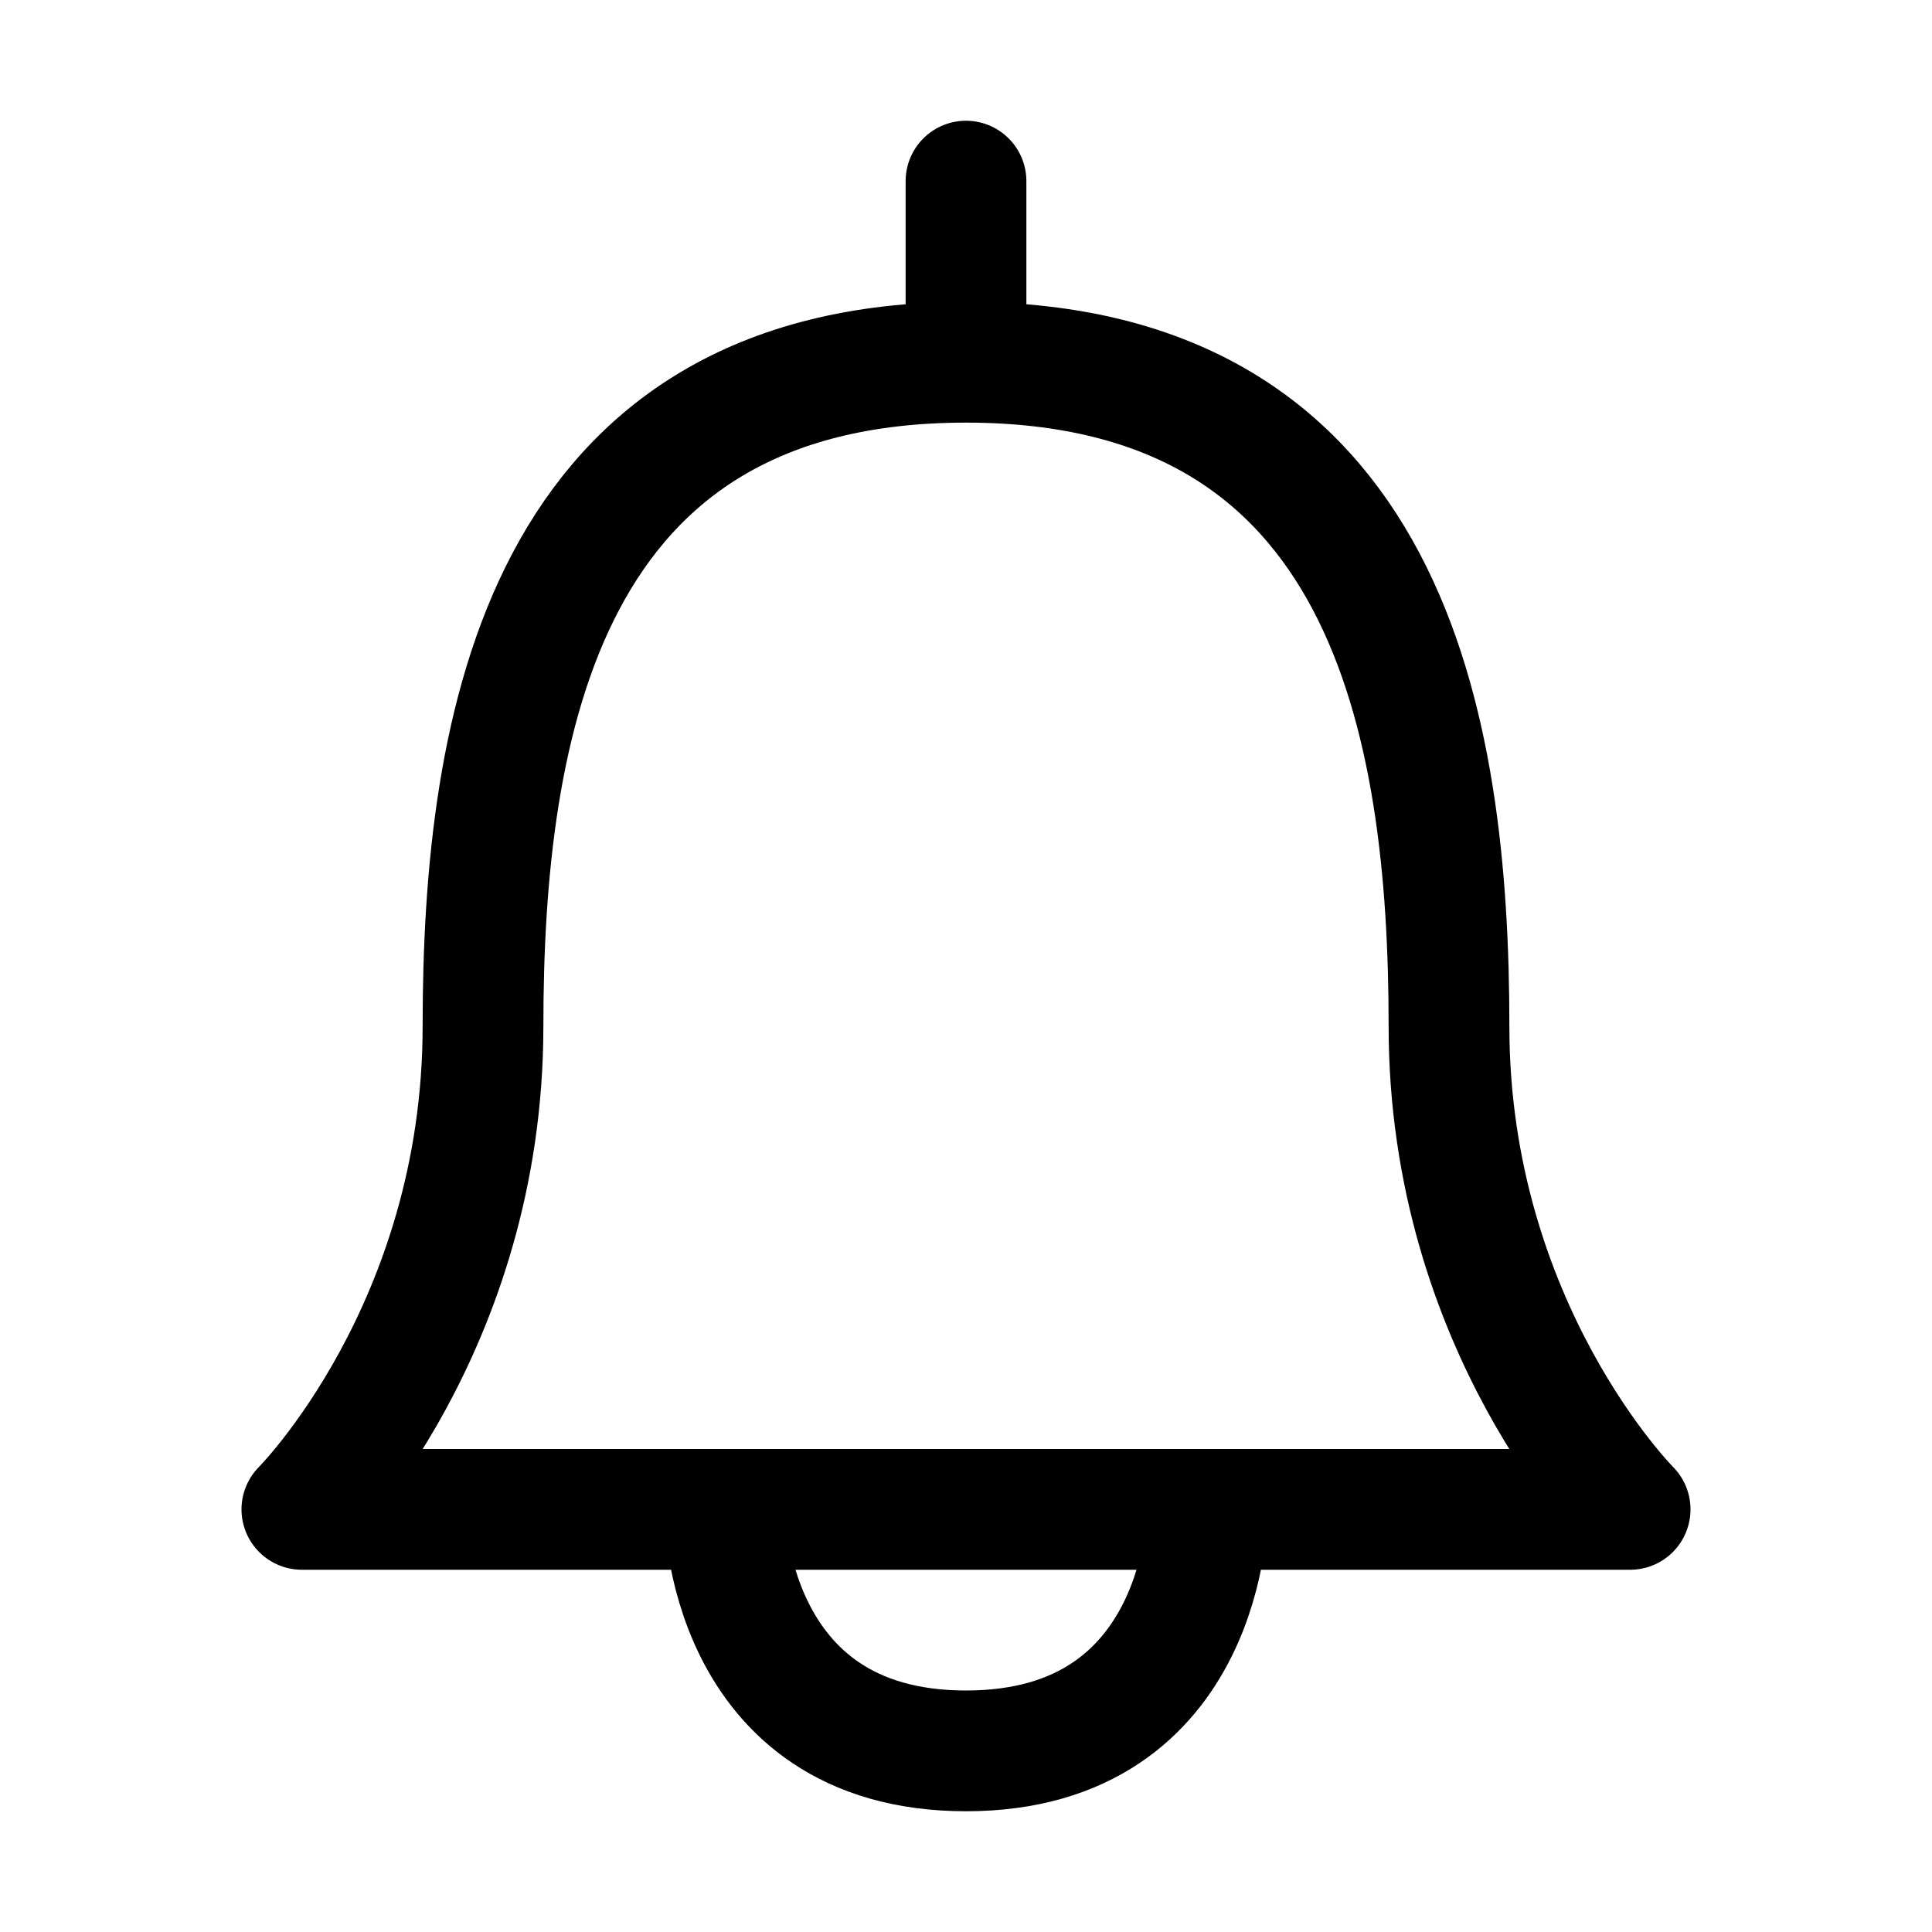
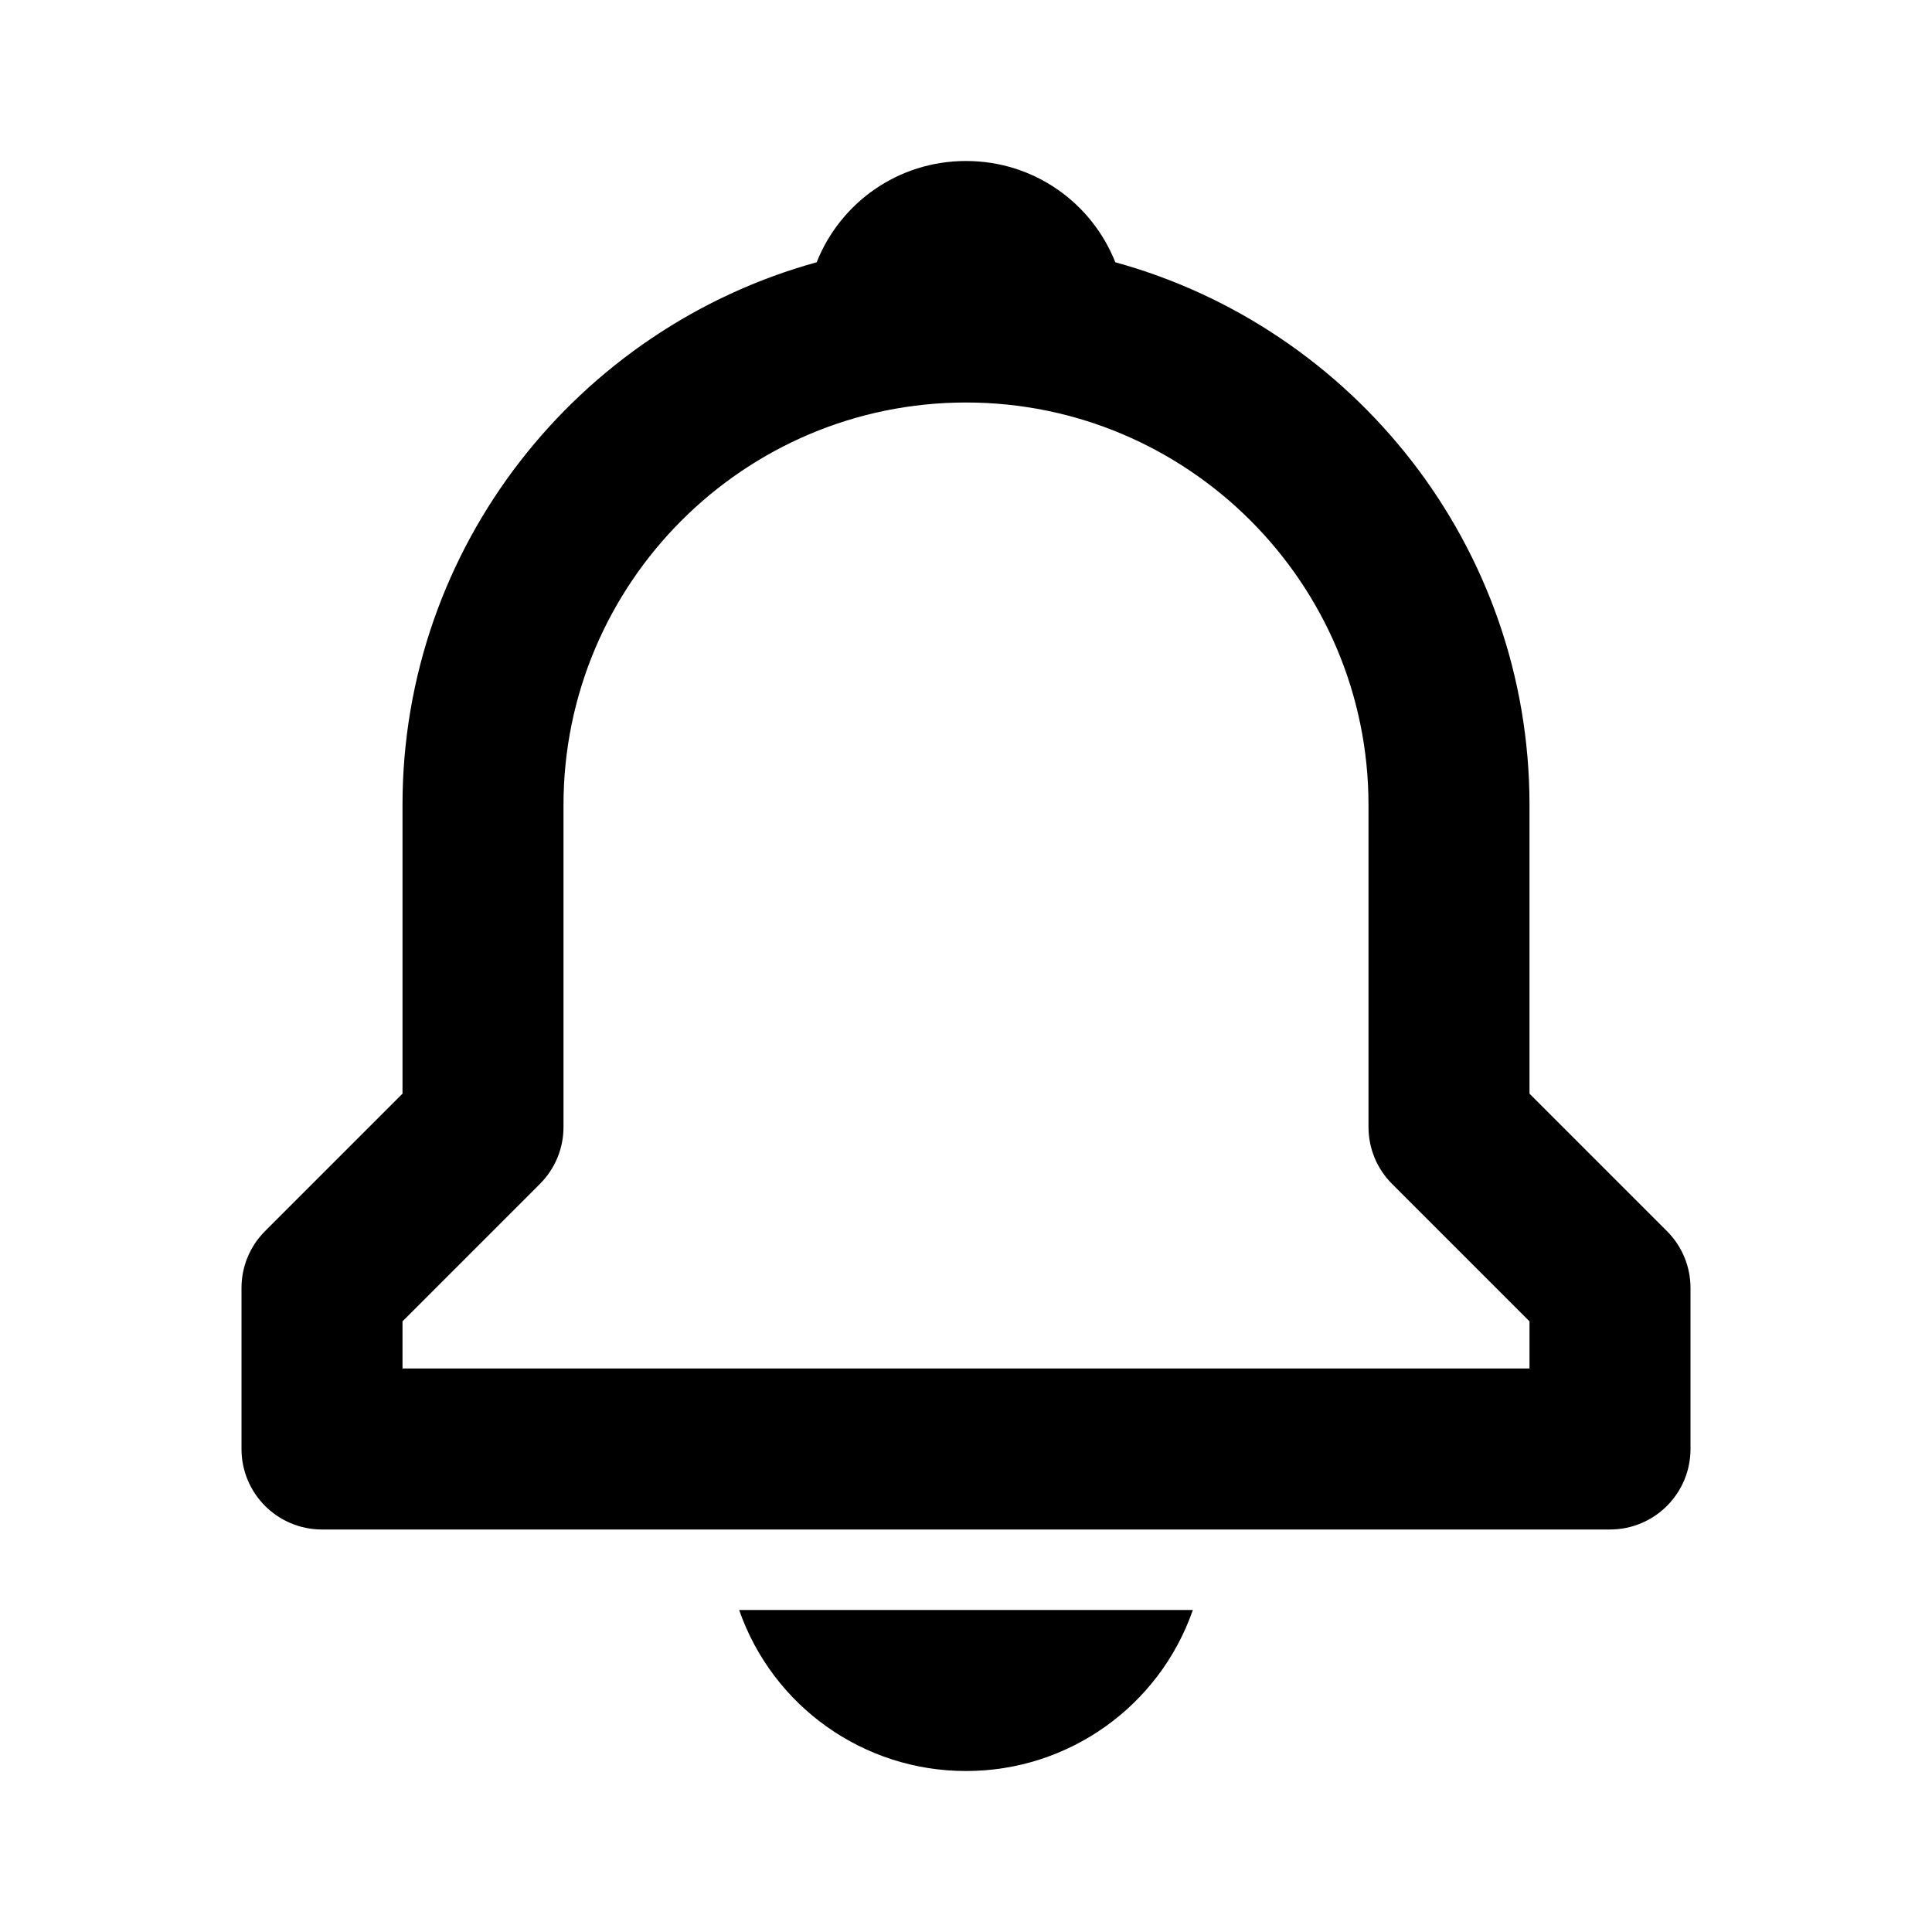
- <svg id="i-bell" class="h-6 w-6" viewBox="0 0 32 32" fill="none" stroke="currentcolor" stroke-linecap="round" stroke-linejoin="round" stroke-width="2">
-   <path d="M8 17 C8 12 9 6 16 6 23 6 24 12 24 17 24 22 27 25 27 25 L5 25 C5 25 8 22 8 17 Z M20 25 C20 25 20 29 16 29 12 29 12 25 12 25 M16 3 L16 6" />
+ <svg xmlns="http://www.w3.org/2000/svg" width="24" height="24" style="fill: rgba(0, 0, 0, 1);transform: ;msFilter:;">
+   <path d="M19 13.586V10c0-3.217-2.185-5.927-5.145-6.742C13.562 2.52 12.846 2 12 2s-1.562.52-1.855 1.258C7.185 4.074 5 6.783 5 10v3.586l-1.707 1.707A.996.996 0 0 0 3 16v2a1 1 0 0 0 1 1h16a1 1 0 0 0 1-1v-2a.996.996 0 0 0-.293-.707L19 13.586zM19 17H5v-.586l1.707-1.707A.996.996 0 0 0 7 14v-4c0-2.757 2.243-5 5-5s5 2.243 5 5v4c0 .266.105.52.293.707L19 16.414V17zm-7 5a2.98 2.98 0 0 0 2.818-2H9.182A2.98 2.98 0 0 0 12 22z" />
</svg>
